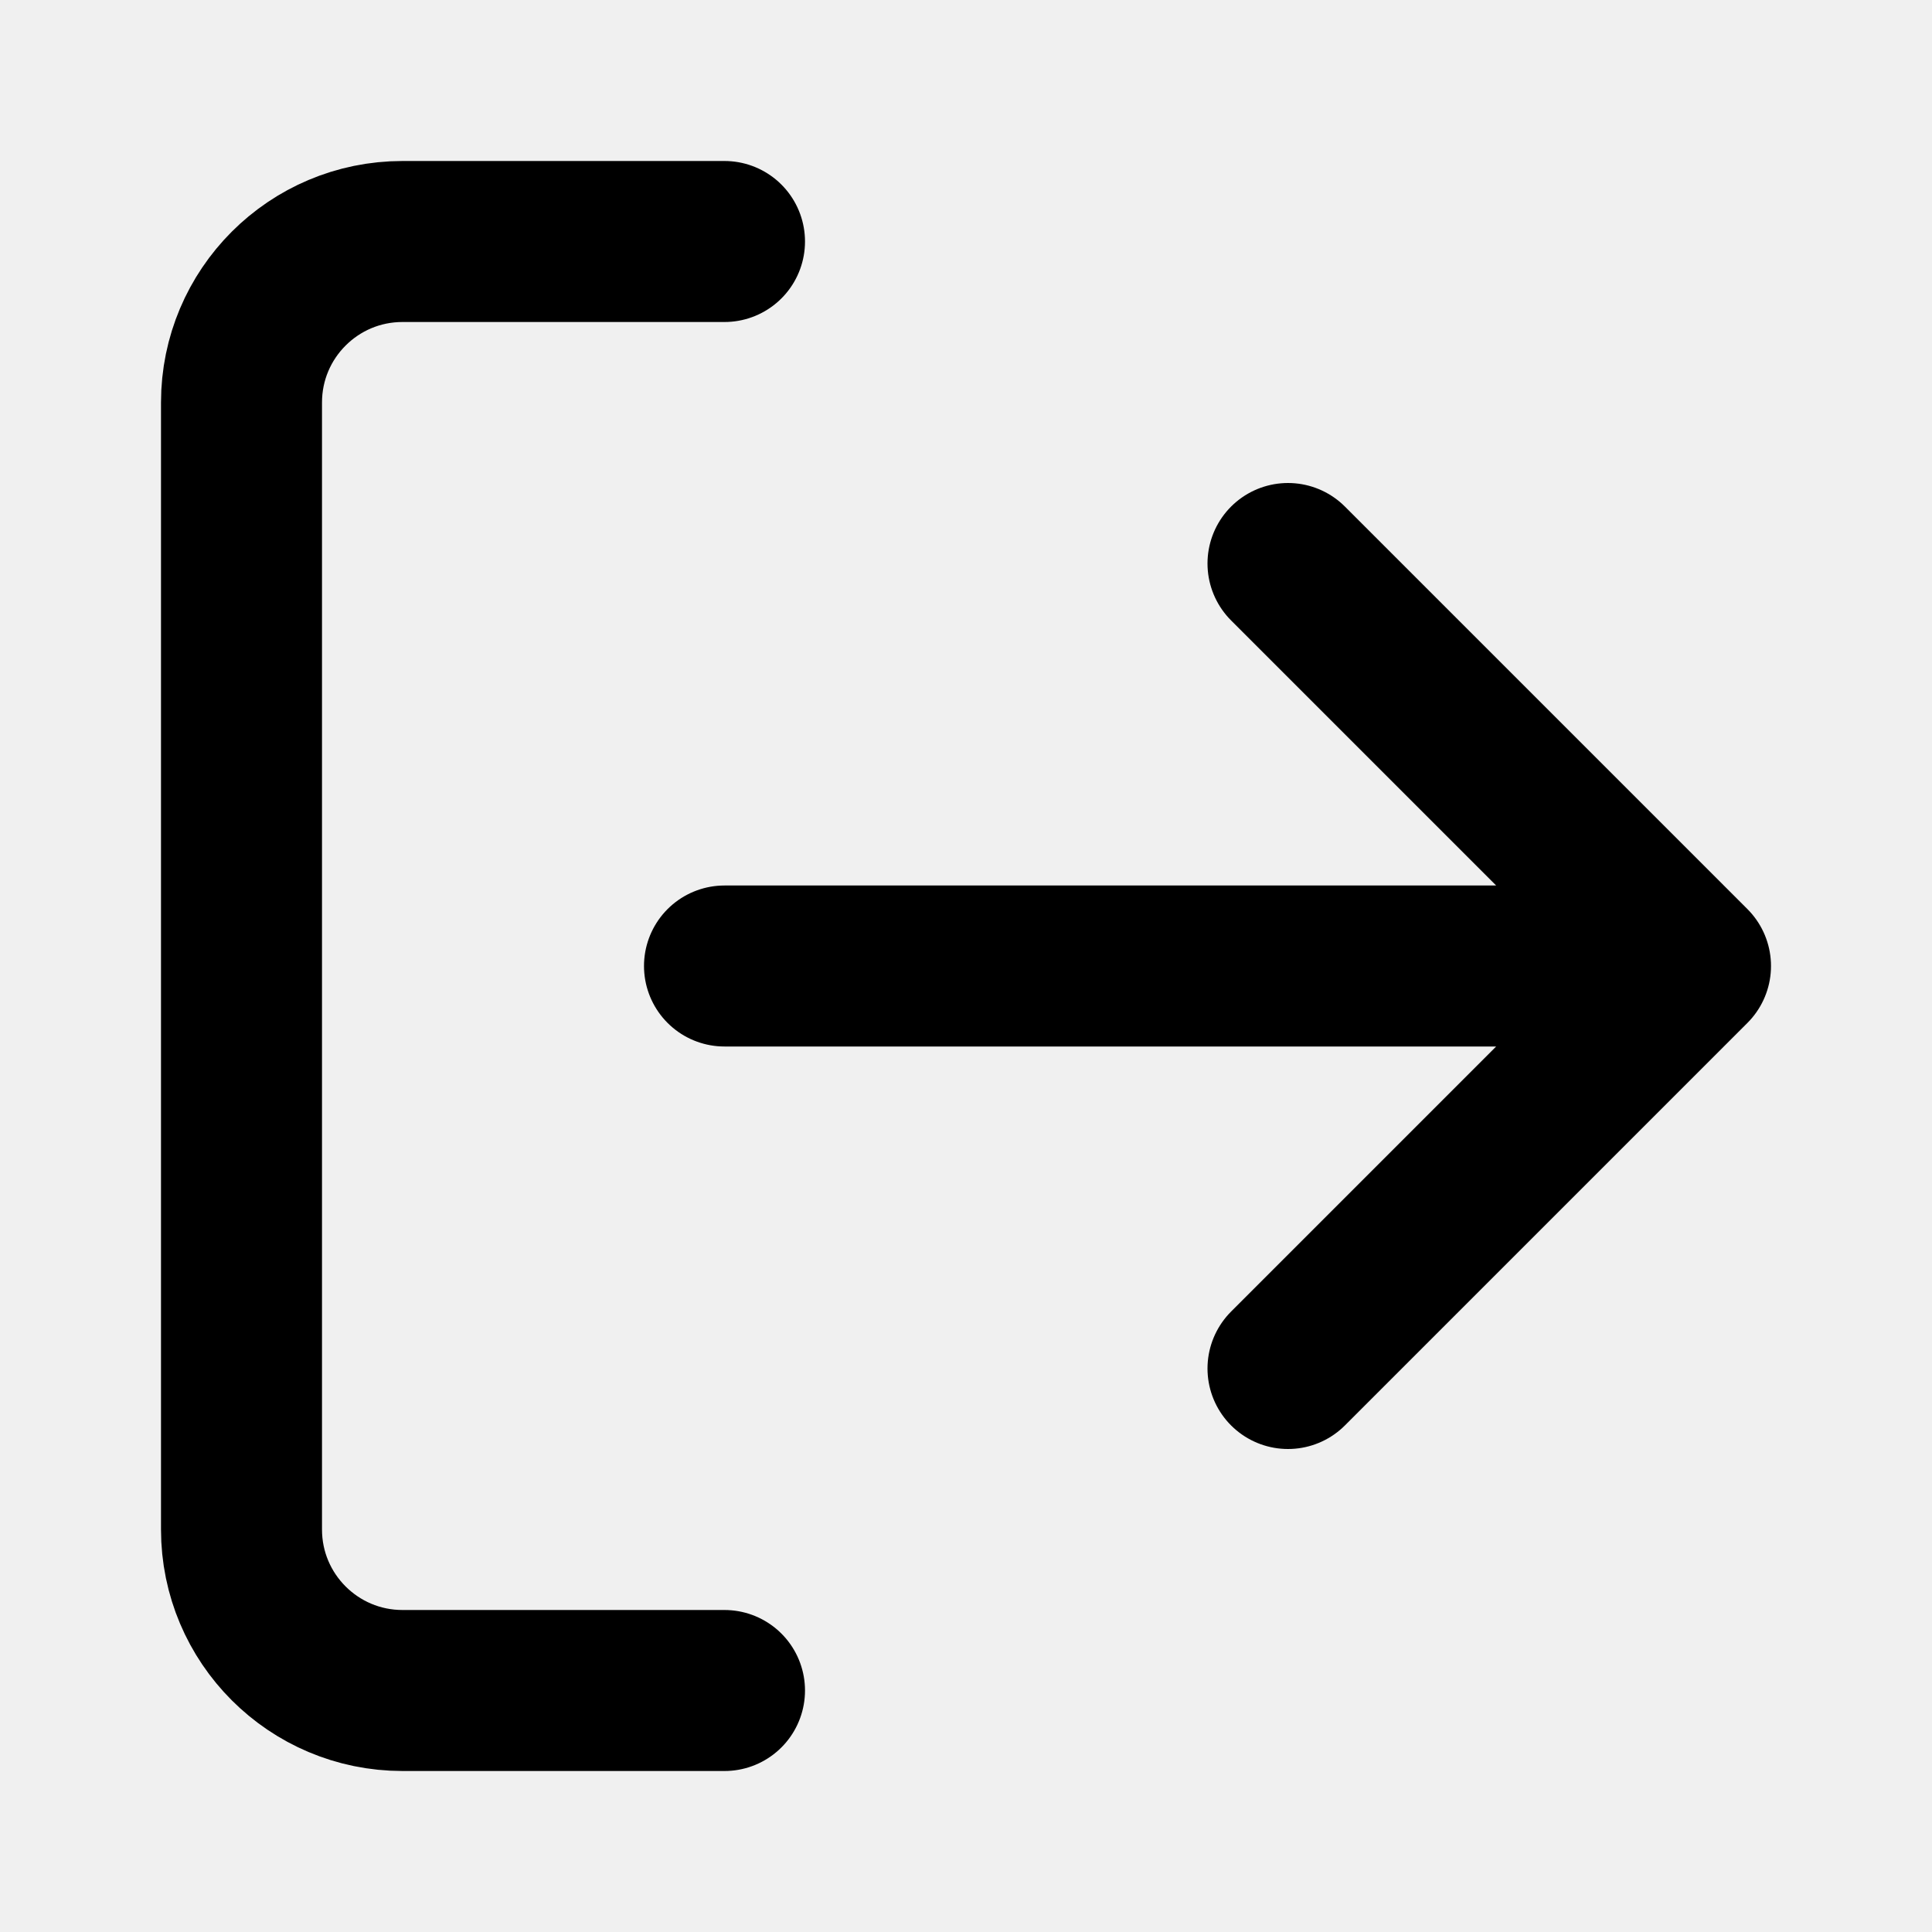
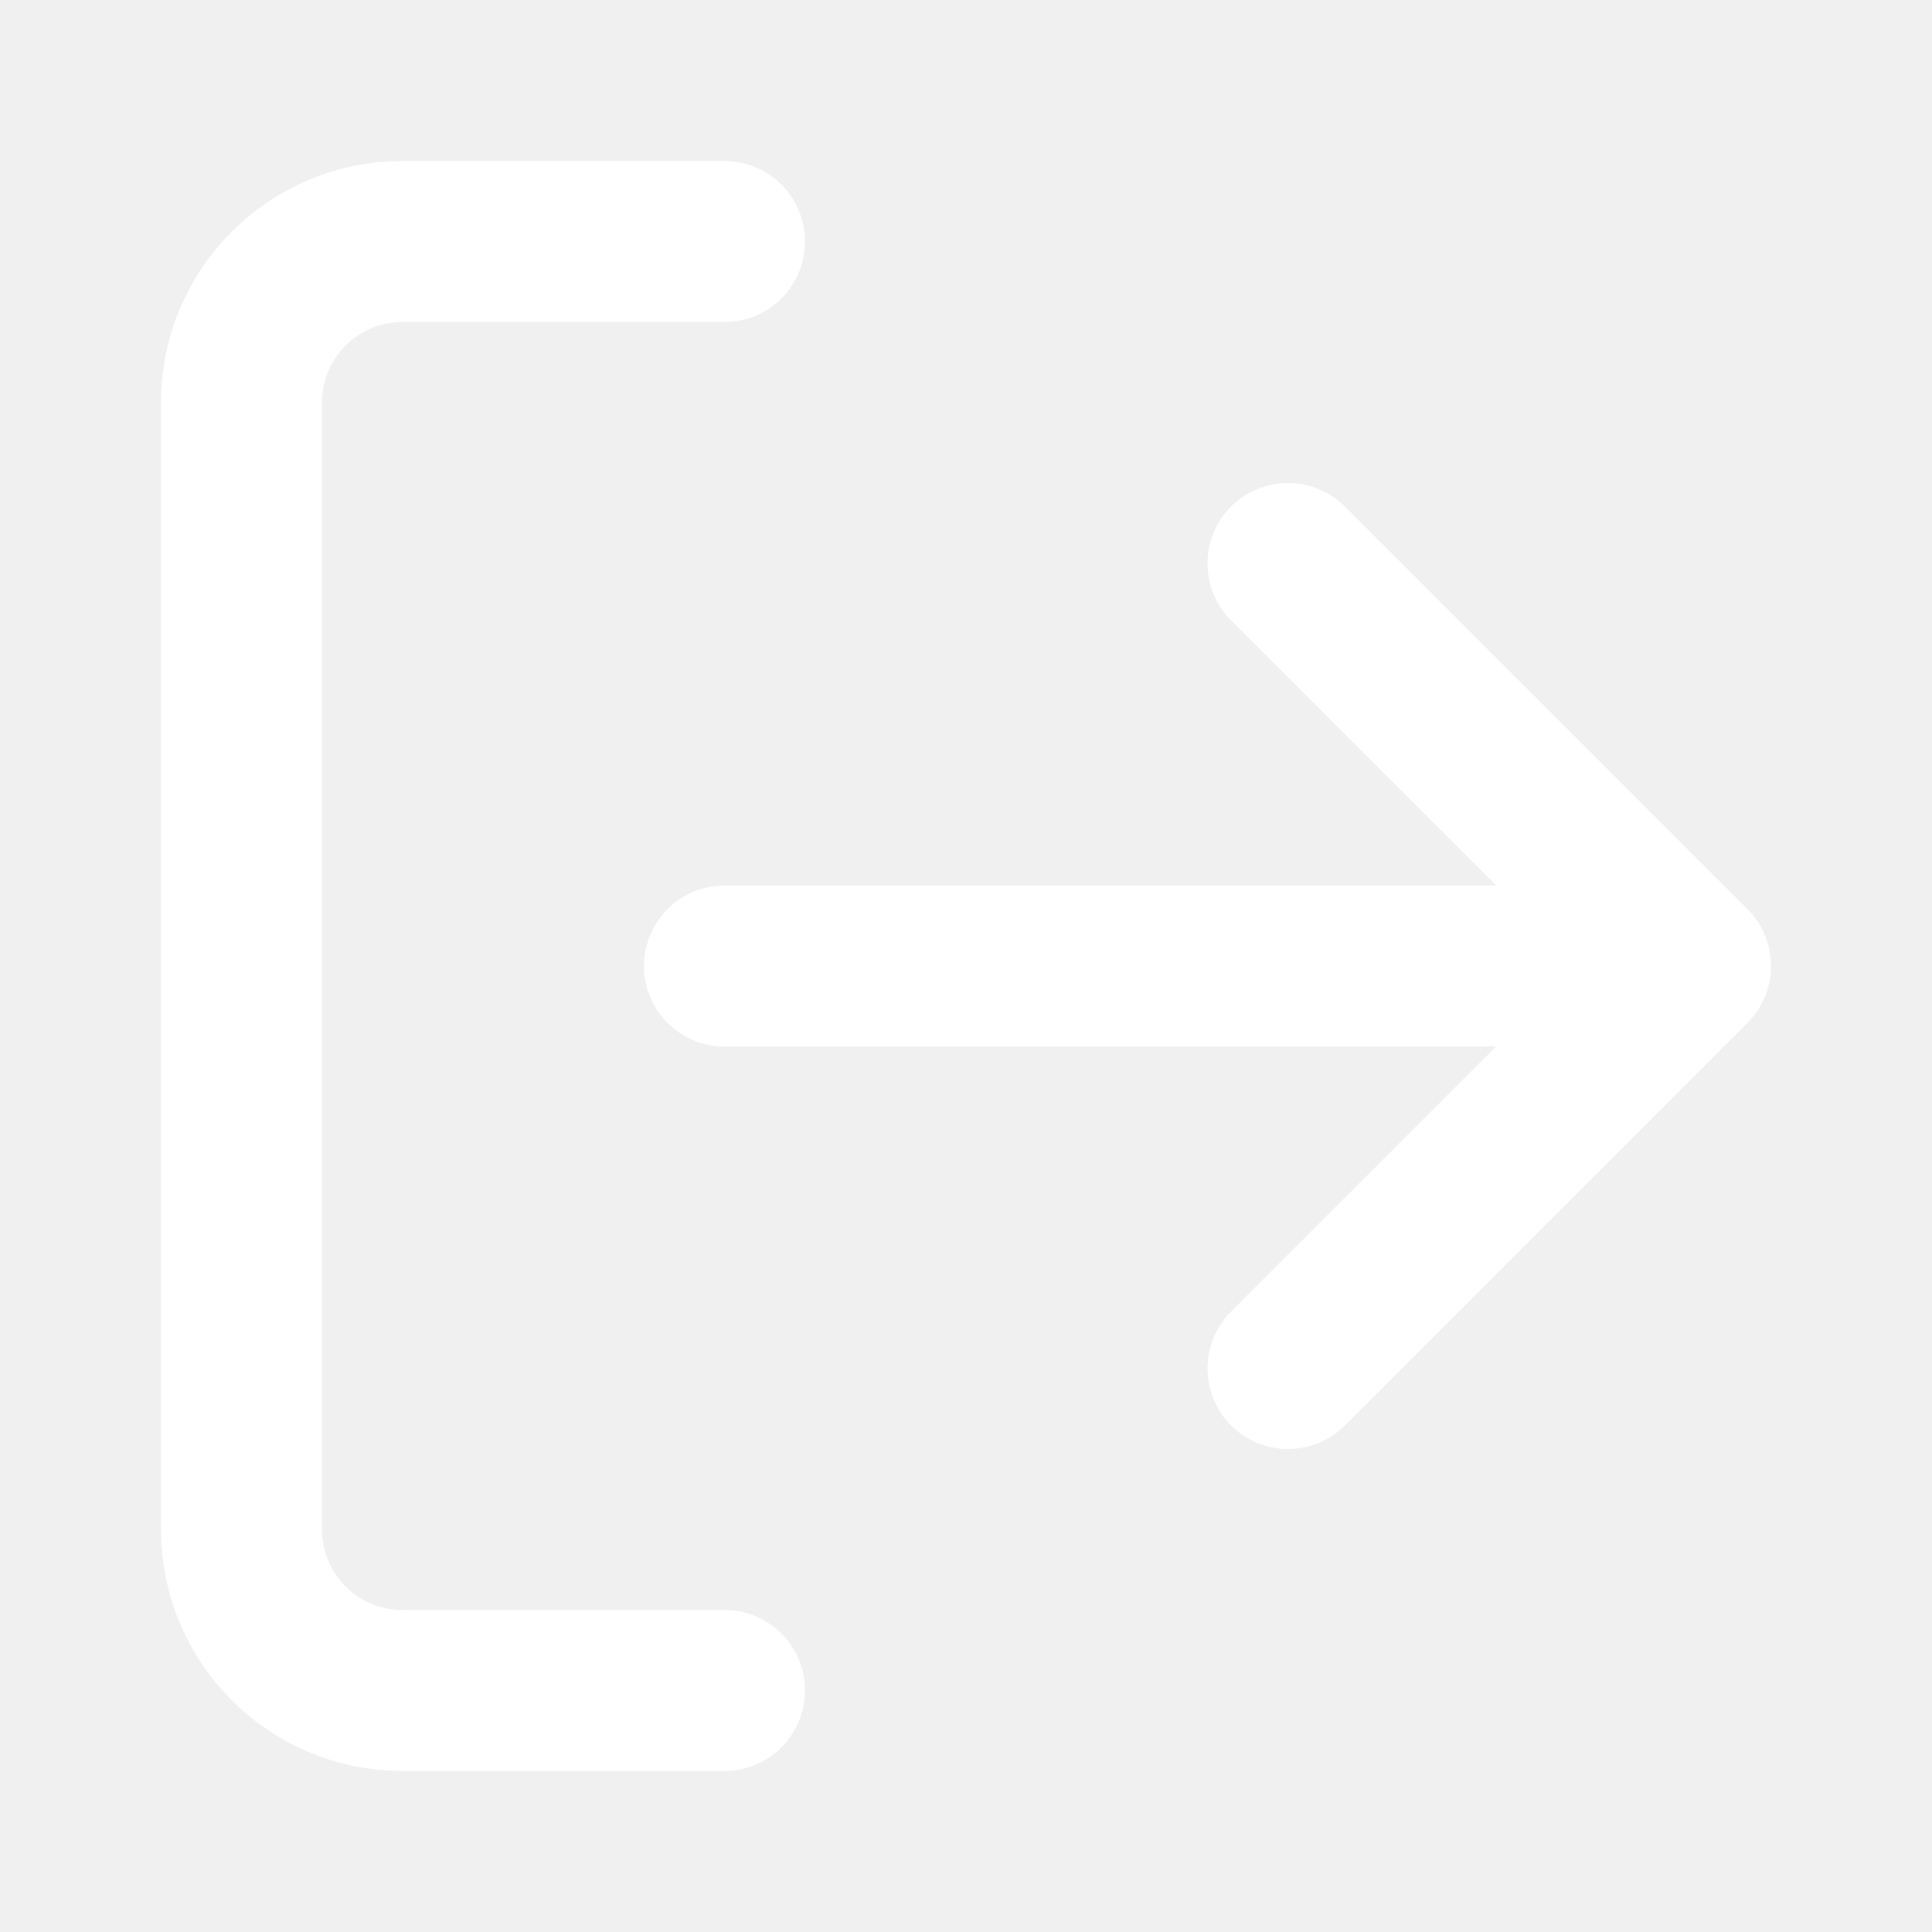
- <svg xmlns="http://www.w3.org/2000/svg" width="32" height="32" viewBox="0 0 24 24" fill="none" stroke="currentColor" stroke-width="2" stroke-linecap="round" stroke-linejoin="round" class="feather feather-log-out">
+ <svg xmlns="http://www.w3.org/2000/svg" width="32" height="32" viewBox="0 0 24 24" fill="none" stroke="#fff" stroke-width="2" stroke-linecap="round" stroke-linejoin="round" class="feather feather-log-out">
  <path d="M9 21H5a2 2 0 0 1-2-2V5a2 2 0 0 1 2-2h4M16 17l5-5-5-5M21 12H9" />
</svg>
